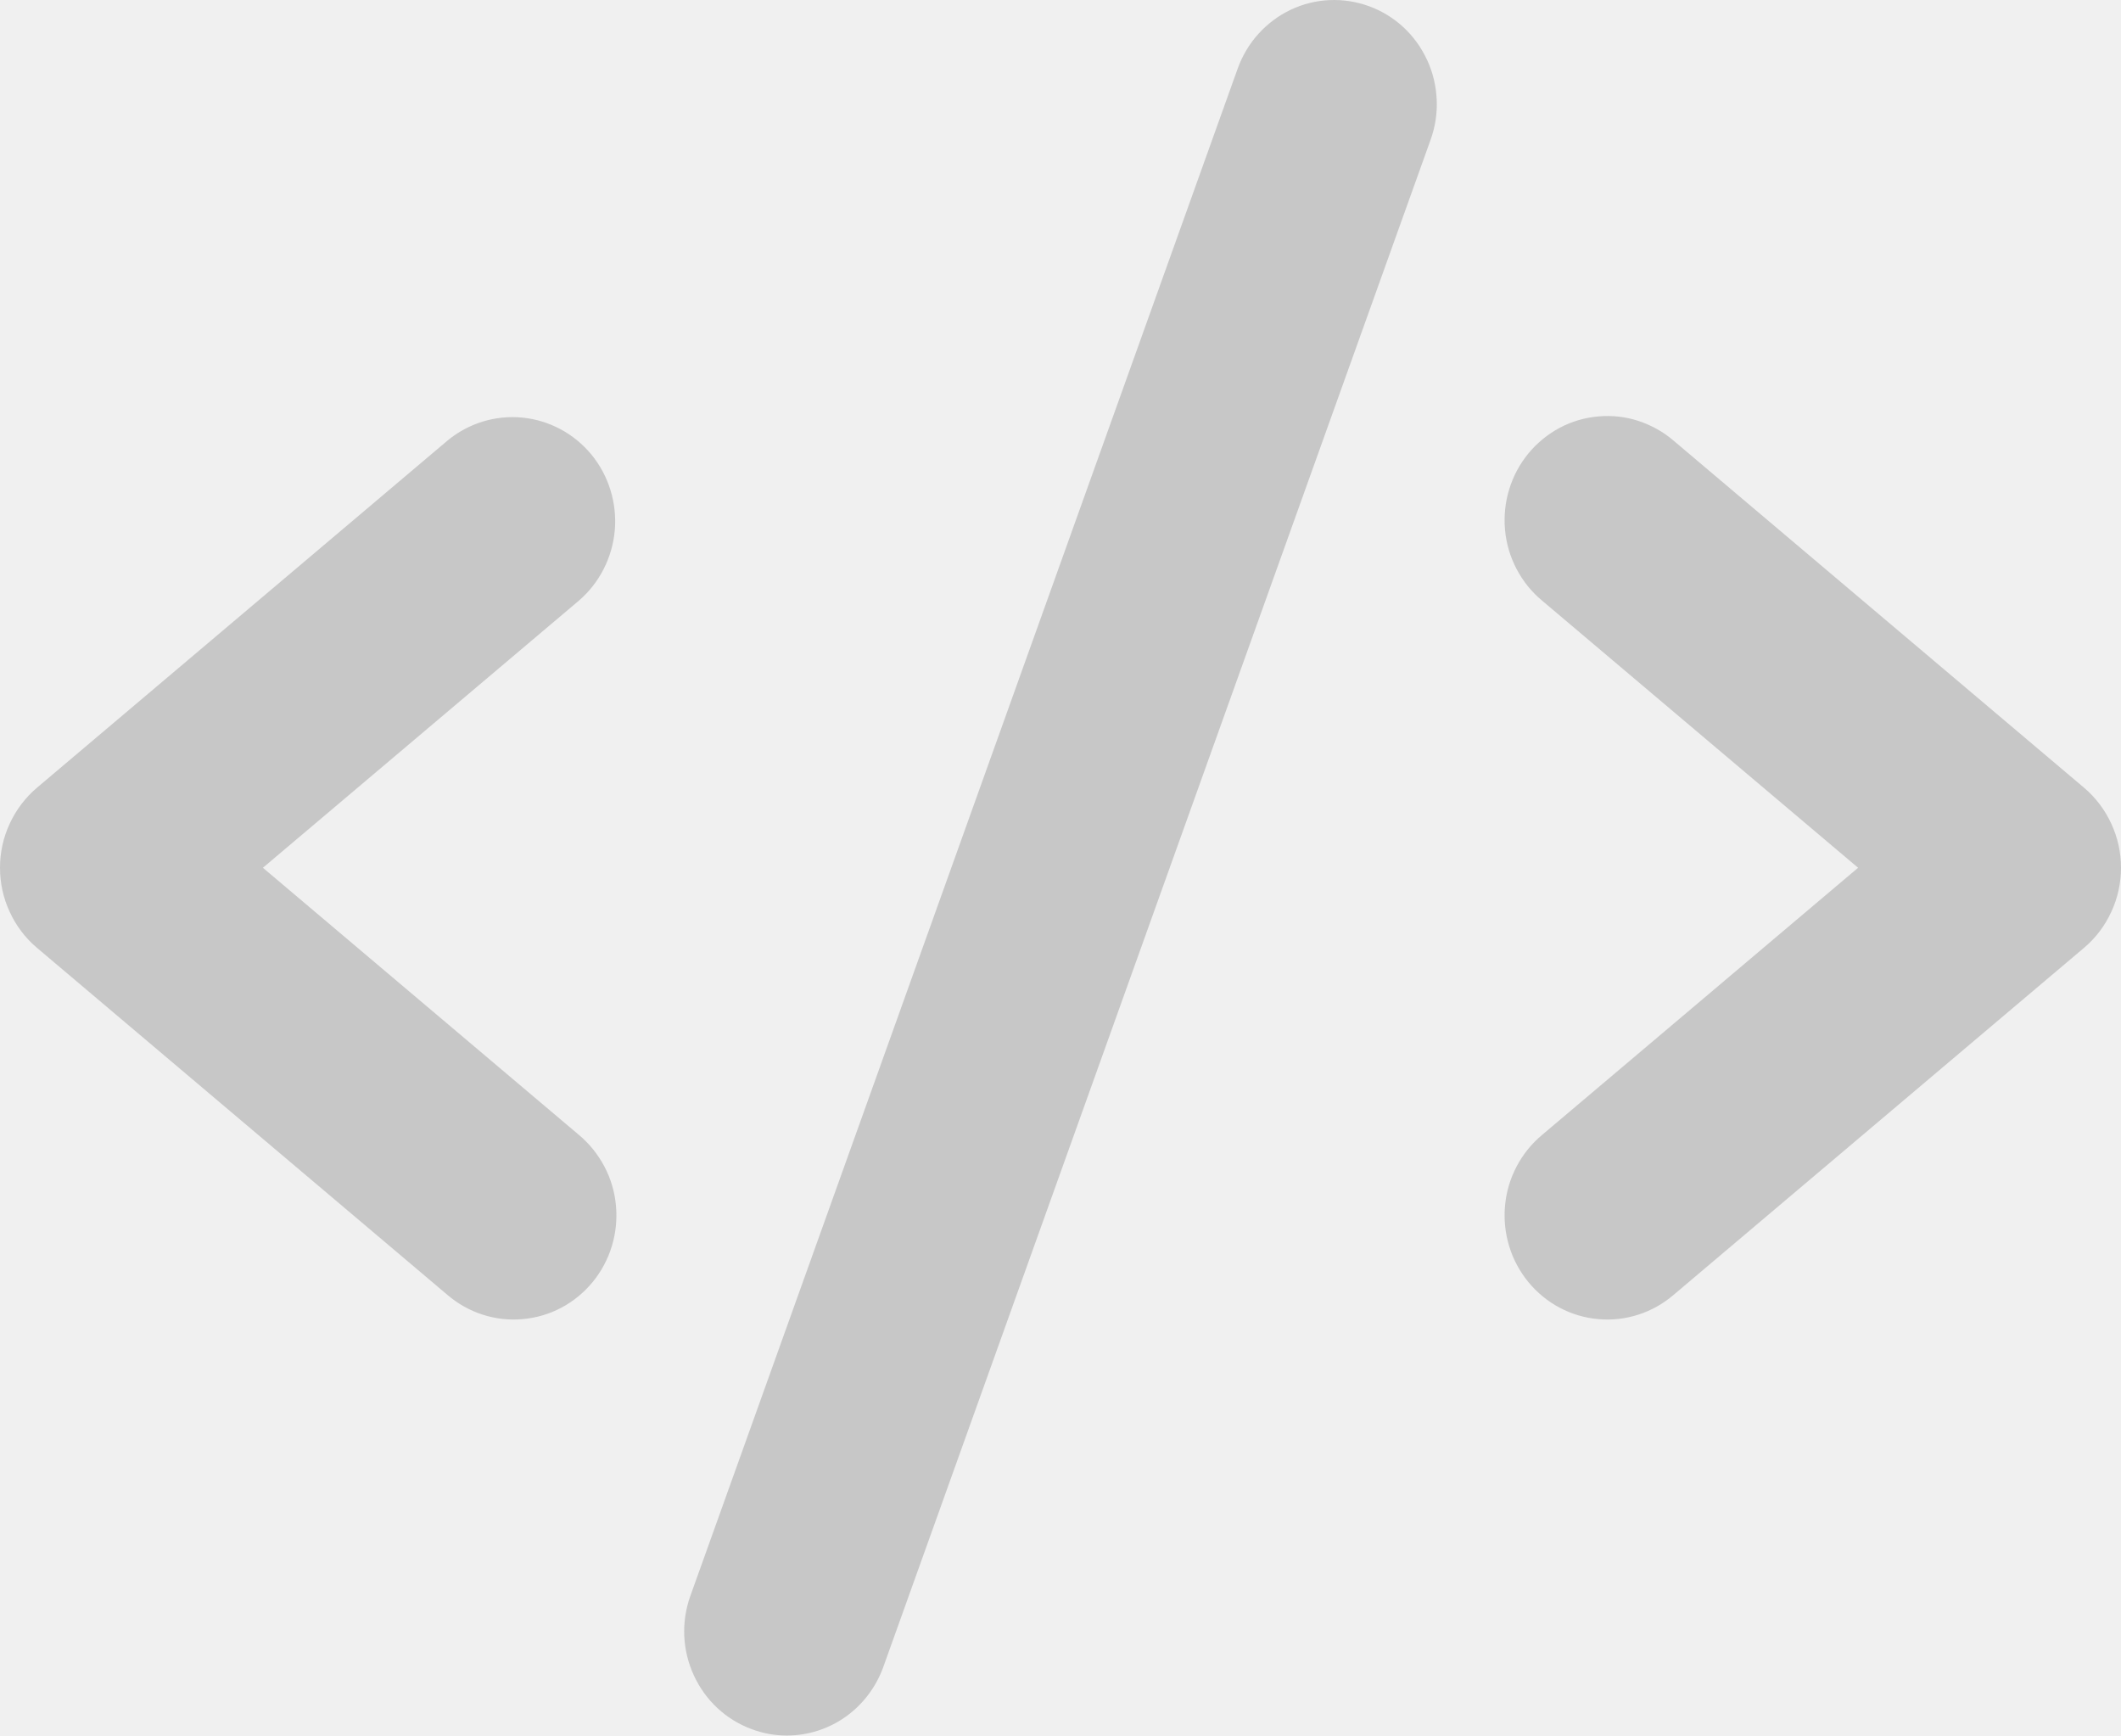
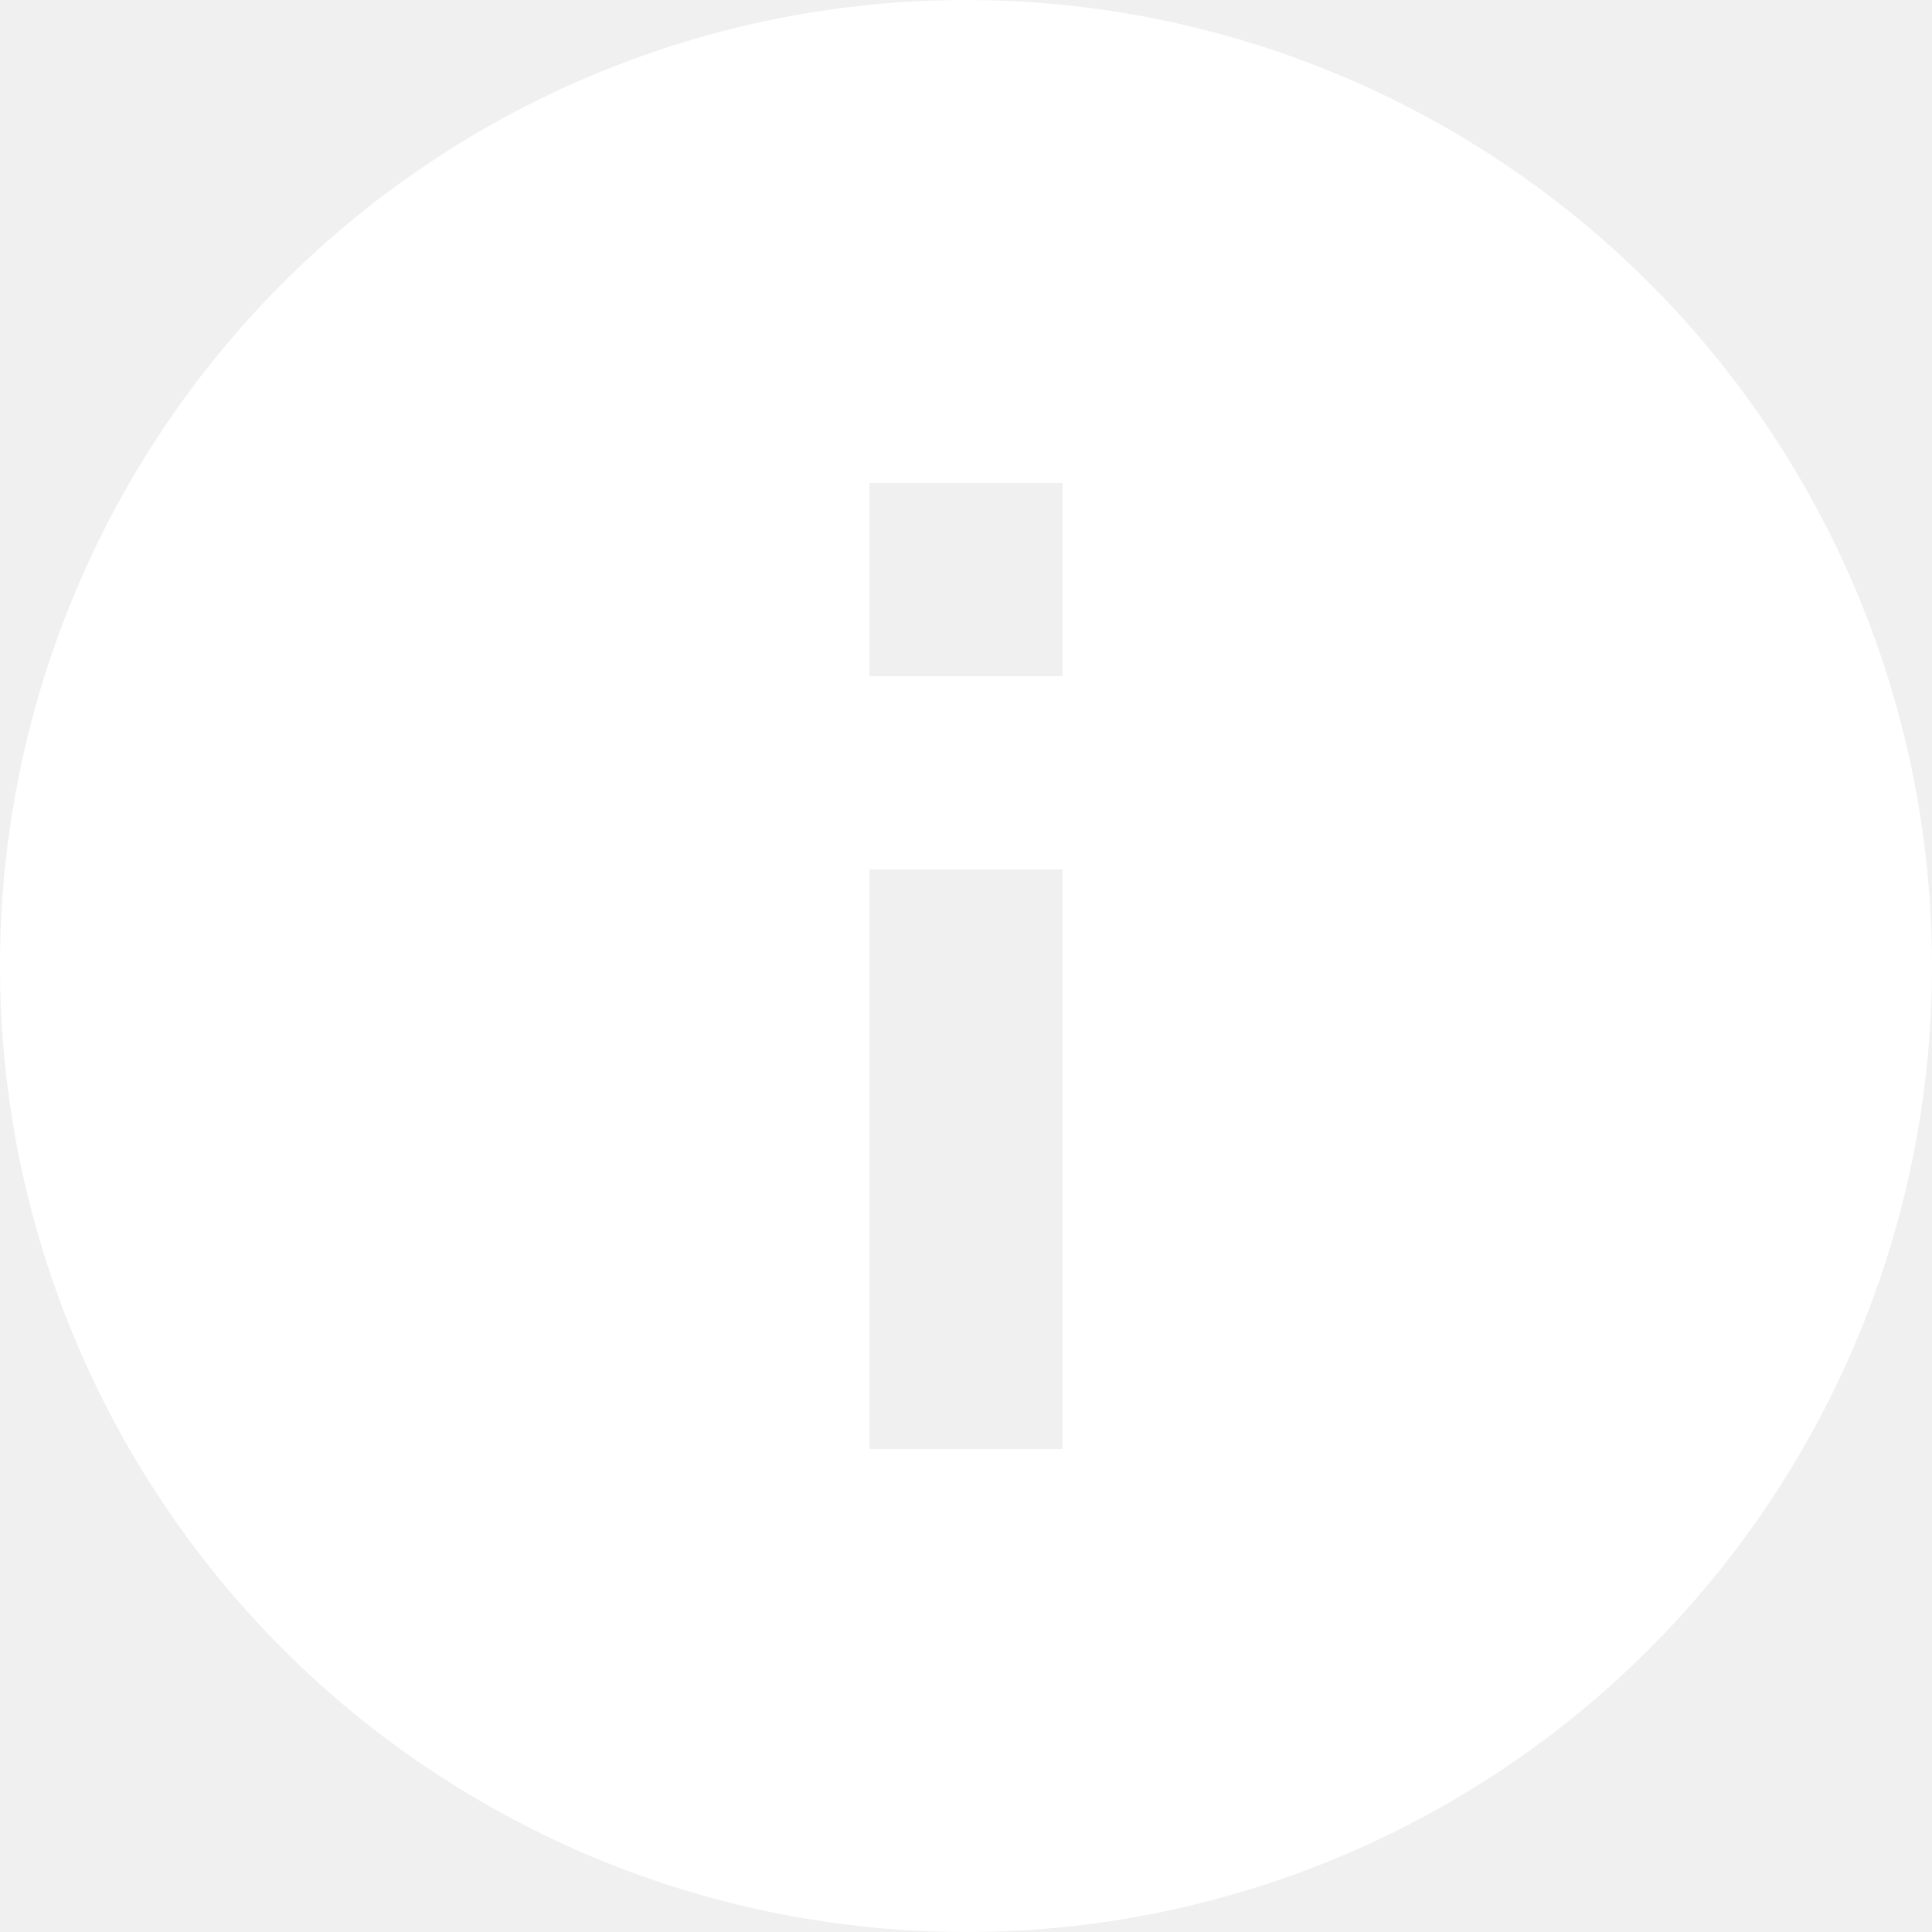
- <svg xmlns="http://www.w3.org/2000/svg" width="22" height="18" viewBox="0 0 22 18" fill="none">
-   <path id="Vector" d="M6.004 6.23L2.727 9L6.004 11.77C6.113 11.861 6.202 11.972 6.269 12.098C6.335 12.223 6.376 12.361 6.389 12.503C6.402 12.645 6.388 12.788 6.346 12.925C6.305 13.061 6.237 13.187 6.147 13.297C6.057 13.406 5.947 13.497 5.822 13.563C5.698 13.629 5.561 13.669 5.421 13.681C5.281 13.694 5.14 13.678 5.007 13.635C4.873 13.592 4.748 13.522 4.641 13.43L0.383 9.83C0.263 9.729 0.167 9.602 0.101 9.458C0.034 9.315 0 9.158 0 9C0 8.842 0.034 8.685 0.101 8.542C0.167 8.399 0.263 8.272 0.383 8.17L4.641 4.57C4.858 4.39 5.137 4.304 5.417 4.331C5.696 4.358 5.954 4.496 6.134 4.714C6.314 4.933 6.401 5.216 6.377 5.499C6.352 5.783 6.218 6.046 6.004 6.23ZM21.617 8.17L17.359 4.57C17.252 4.478 17.127 4.409 16.993 4.365C16.86 4.322 16.718 4.306 16.578 4.319C16.439 4.331 16.302 4.371 16.178 4.437C16.053 4.504 15.943 4.594 15.853 4.703C15.763 4.813 15.695 4.939 15.654 5.076C15.612 5.212 15.598 5.355 15.611 5.497C15.624 5.639 15.665 5.777 15.731 5.902C15.797 6.028 15.887 6.14 15.996 6.23L19.273 9L15.996 11.77C15.887 11.861 15.797 11.972 15.731 12.098C15.665 12.223 15.624 12.361 15.611 12.503C15.598 12.645 15.612 12.788 15.654 12.925C15.695 13.061 15.763 13.187 15.853 13.297C15.943 13.406 16.053 13.497 16.178 13.563C16.302 13.629 16.439 13.669 16.578 13.681C16.718 13.694 16.86 13.678 16.993 13.635C17.127 13.592 17.252 13.522 17.359 13.43L21.617 9.83C21.737 9.729 21.833 9.602 21.899 9.458C21.966 9.315 22 9.158 22 9C22 8.842 21.966 8.685 21.899 8.542C21.833 8.399 21.737 8.272 21.617 8.17ZM14.202 0.065C14.071 0.017 13.931 -0.005 13.792 0.001C13.652 0.007 13.515 0.041 13.388 0.101C13.262 0.161 13.148 0.246 13.053 0.351C12.959 0.455 12.886 0.578 12.838 0.711L7.161 16.551C7.064 16.82 7.077 17.117 7.197 17.376C7.316 17.636 7.532 17.837 7.798 17.934C7.914 17.978 8.037 18 8.161 18C8.38 18 8.593 17.932 8.772 17.805C8.951 17.677 9.087 17.497 9.162 17.289L14.839 1.449C14.887 1.316 14.909 1.174 14.902 1.033C14.896 0.891 14.863 0.752 14.803 0.623C14.744 0.495 14.661 0.379 14.558 0.283C14.455 0.188 14.334 0.113 14.202 0.065Z" fill="#272727" fill-opacity="0.2" />
+ <svg xmlns="http://www.w3.org/2000/svg" width="21" height="21" viewBox="0 0 21 21" fill="none">
+   <path d="M11.55 7.35H9.45V5.25H11.55M11.55 15.75H9.45V9.45H11.55M10.5 0C9.121 0 7.756 0.272 6.482 0.799C5.208 1.327 4.05 2.1 3.075 3.075C1.106 5.045 0 7.715 0 10.5C0 13.285 1.106 15.956 3.075 17.925C4.05 18.9 5.208 19.673 6.482 20.201C7.756 20.728 9.121 21 10.5 21C13.285 21 15.956 19.894 17.925 17.925C19.894 15.956 21 13.285 21 10.5C21 9.121 20.728 7.756 20.201 6.482C19.673 5.208 18.9 4.05 17.925 3.075C16.95 2.1 15.792 1.327 14.518 0.799C13.244 0.272 11.879 0 10.5 0Z" fill="white" />
</svg>
